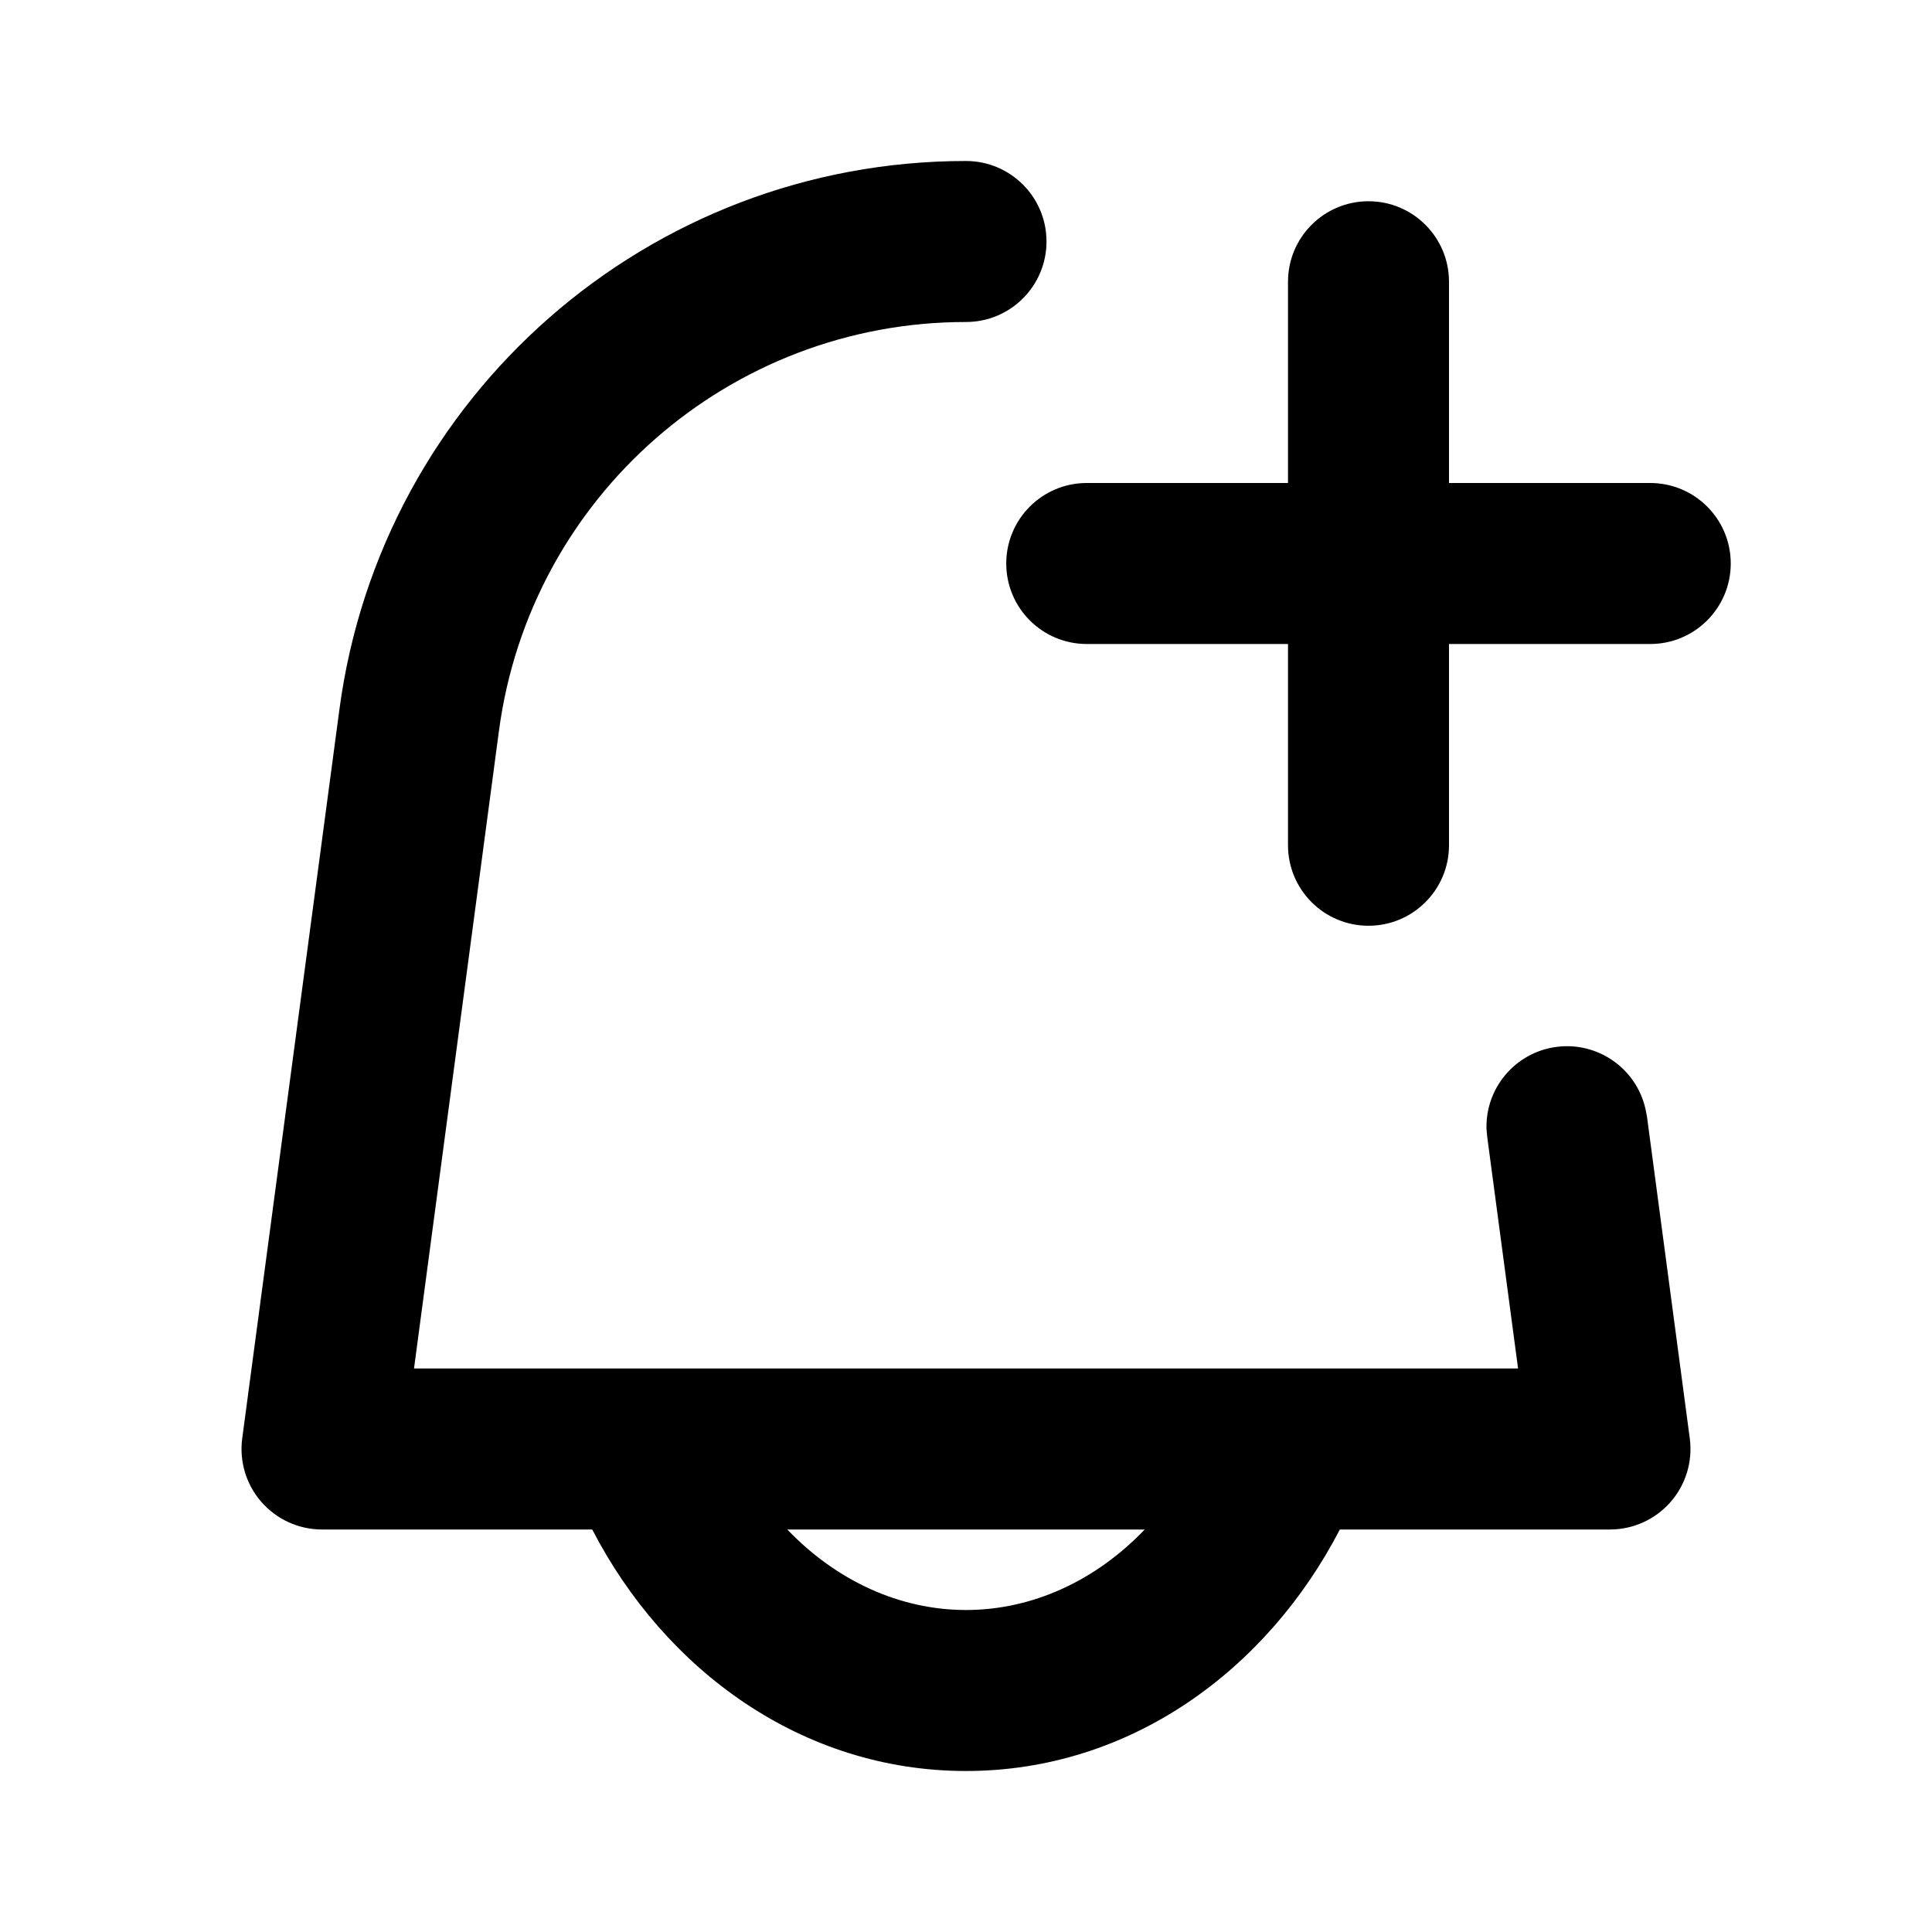
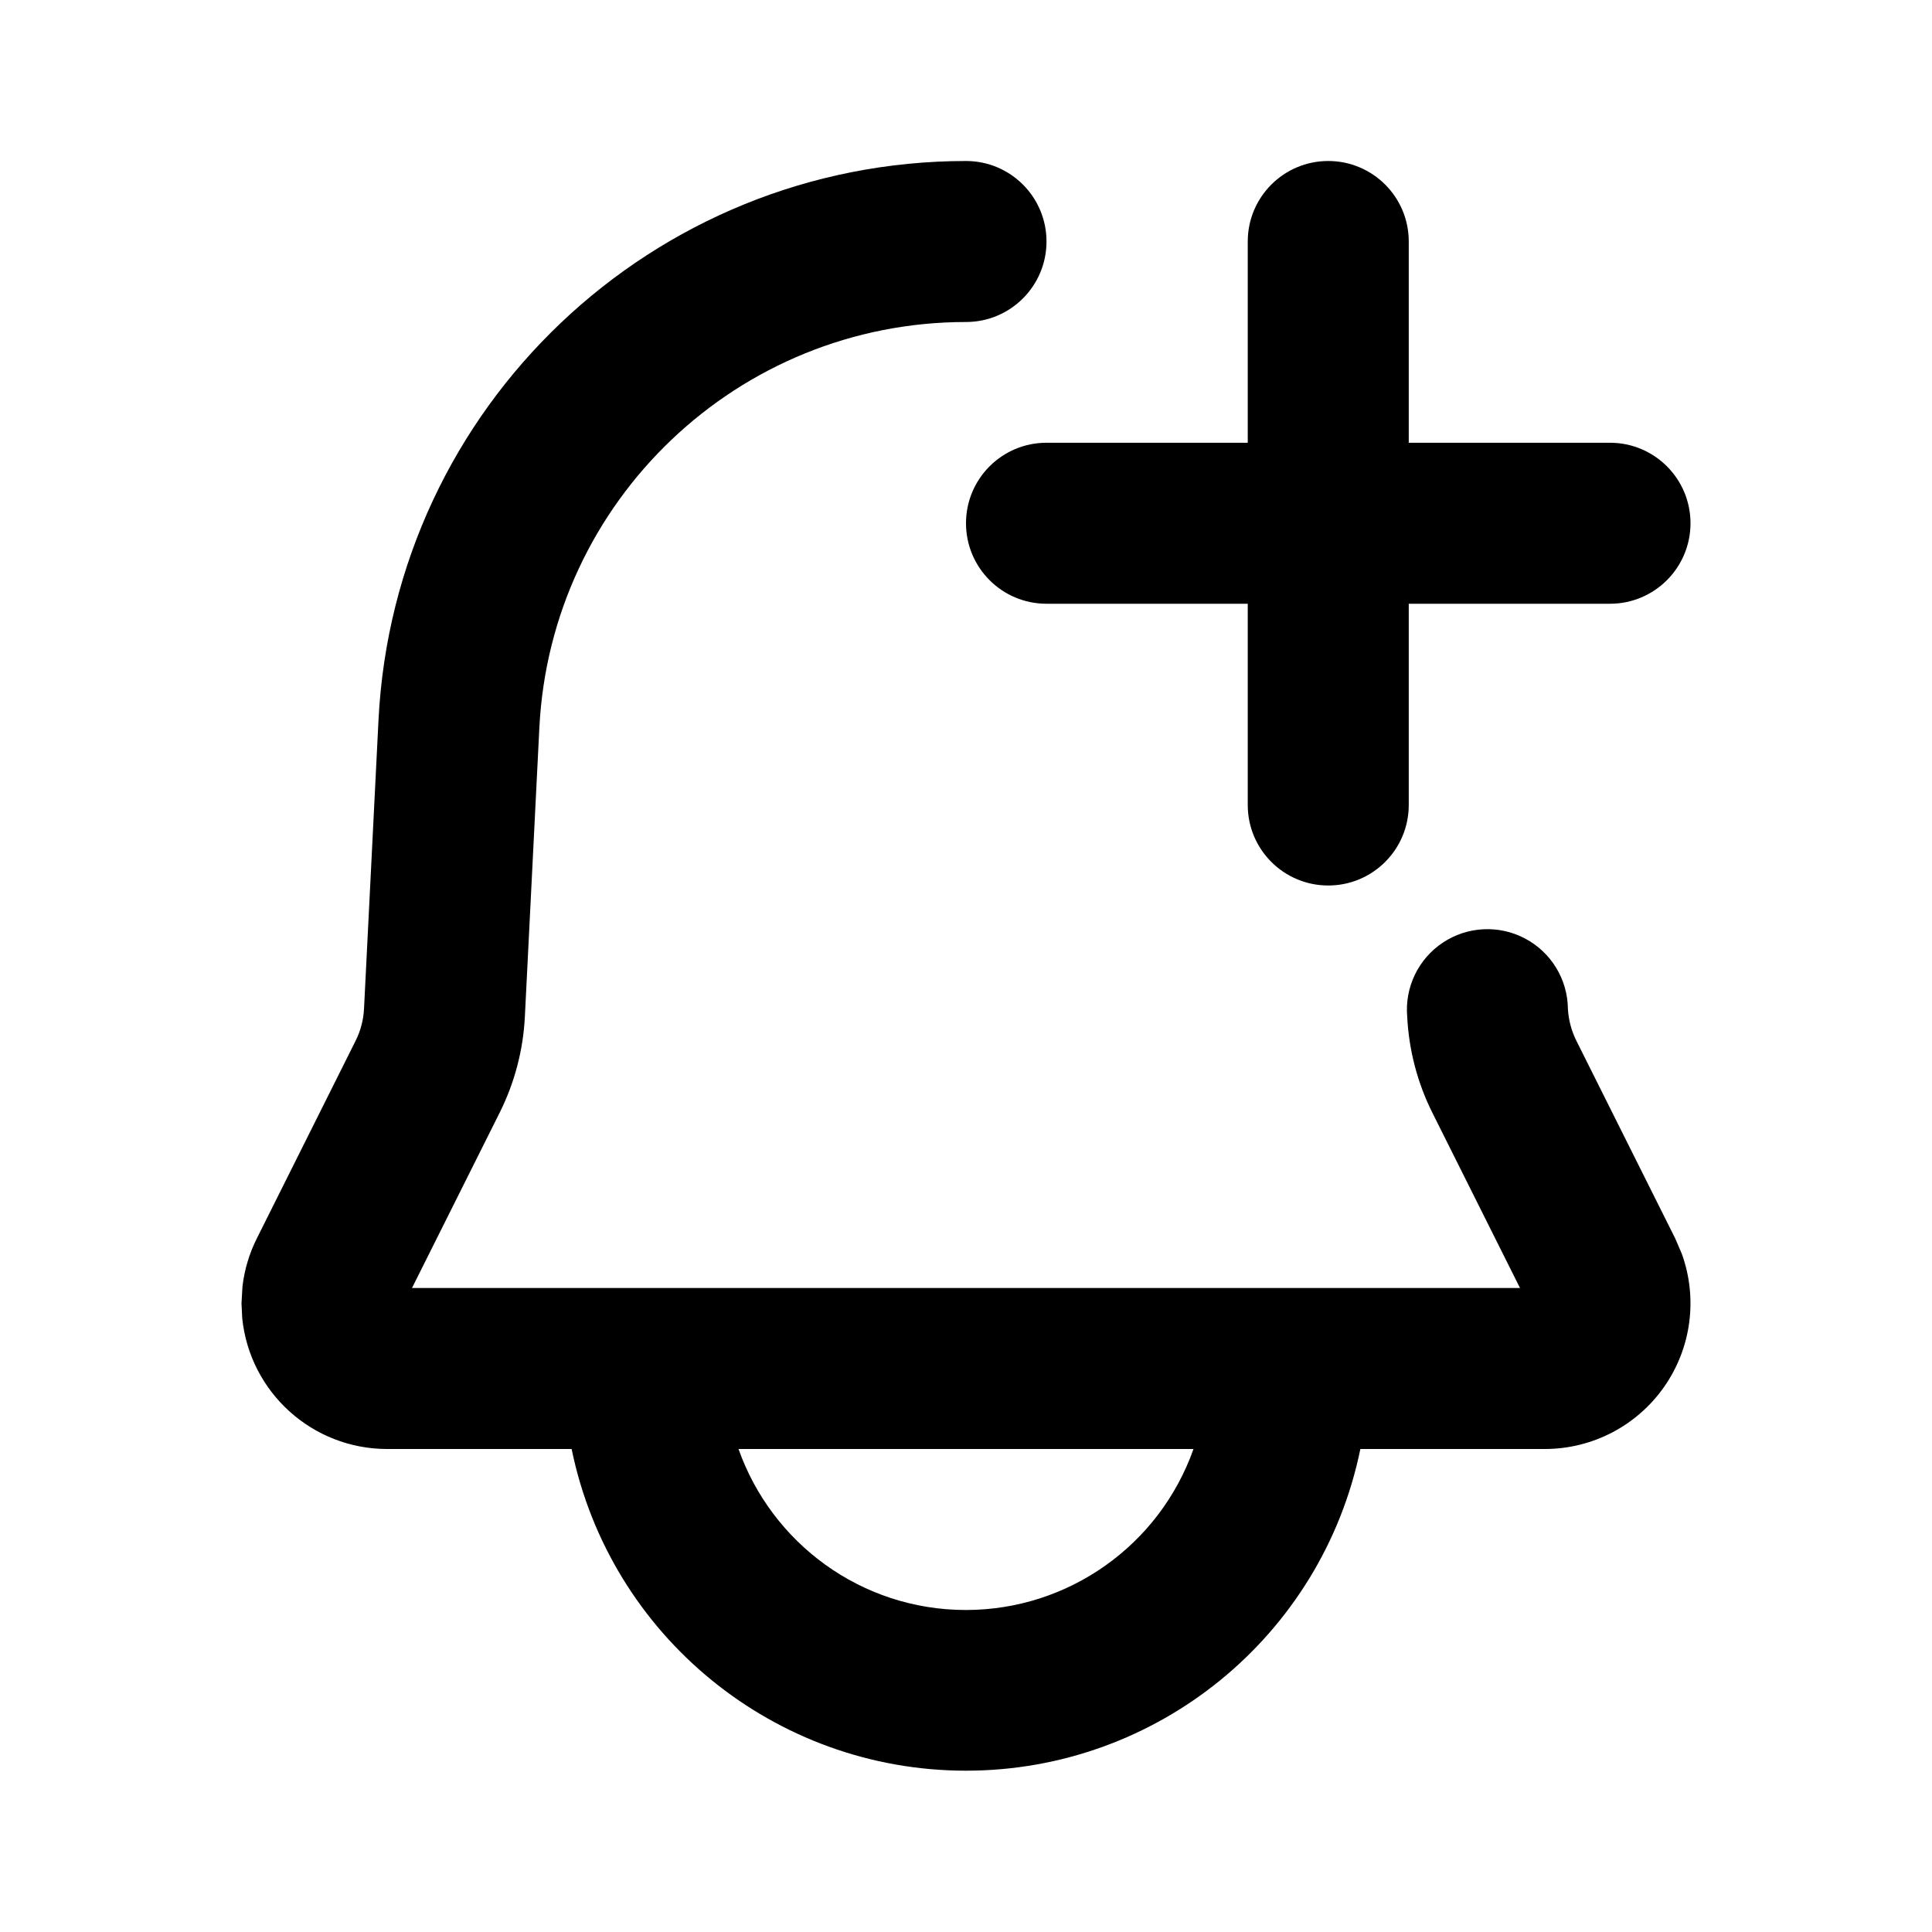
<svg xmlns="http://www.w3.org/2000/svg" fill="none" viewBox="0 0 24 24">
-   <path fill="#000" d="M12 2a1 1 0 0 1 0 2 5.85 5.85 0 0 0-5.802 5.08L5.143 17h13.715l-.382-2.868-.01-.102a1 1 0 0 1 1.973-.262l.02.1.532 4a1 1 0 0 1-.99 1.132h-3.357c-.905 1.747-2.606 3-4.644 3s-3.74-1.253-4.643-3H4a1 1 0 0 1-.991-1.132l1.207-9.053A7.85 7.85 0 0 1 12 2ZM9.78 19c.61.637 1.397 1 2.22 1s1.611-.363 2.22-1H9.78ZM17 2.5a1 1 0 0 1 1 1V6h2.5a1 1 0 0 1 0 2H18v2.5a1 1 0 0 1-2 0V8h-2.5a1 1 0 1 1 0-2H16V3.5a1 1 0 0 1 1-1Z" />
+   <path fill="#000" d="M12 2a1 1 0 1 1 0 2 5.307 5.307 0 0 0-5.3 5.042l-.18 3.589a3 3 0 0 1-.313 1.191L5.118 16h13.764l-1.089-2.178a3 3 0 0 1-.312-1.191 1 1 0 1 1 1.996-.1q.012.209.105.397l1.227 2.454.083.193a1.81 1.81 0 0 1-1.7 2.425h-2.293a5.001 5.001 0 0 1-9.798 0H4.809a1.81 1.81 0 0 1-1.8-1.624L3 16.191l.012-.21a1.8 1.8 0 0 1 .18-.6l1.226-2.453a1 1 0 0 0 .104-.397l.18-3.589A7.31 7.31 0 0 1 12 2ZM9.174 18c.412 1.165 1.52 2 2.826 2a3 3 0 0 0 2.826-2H9.174ZM16.5 2a1 1 0 0 1 1 1v2.5H20a1 1 0 1 1 0 2h-2.5V10a1 1 0 1 1-2 0V7.5H13a1 1 0 1 1 0-2h2.5V3a1 1 0 0 1 1-1Z" />
</svg>
